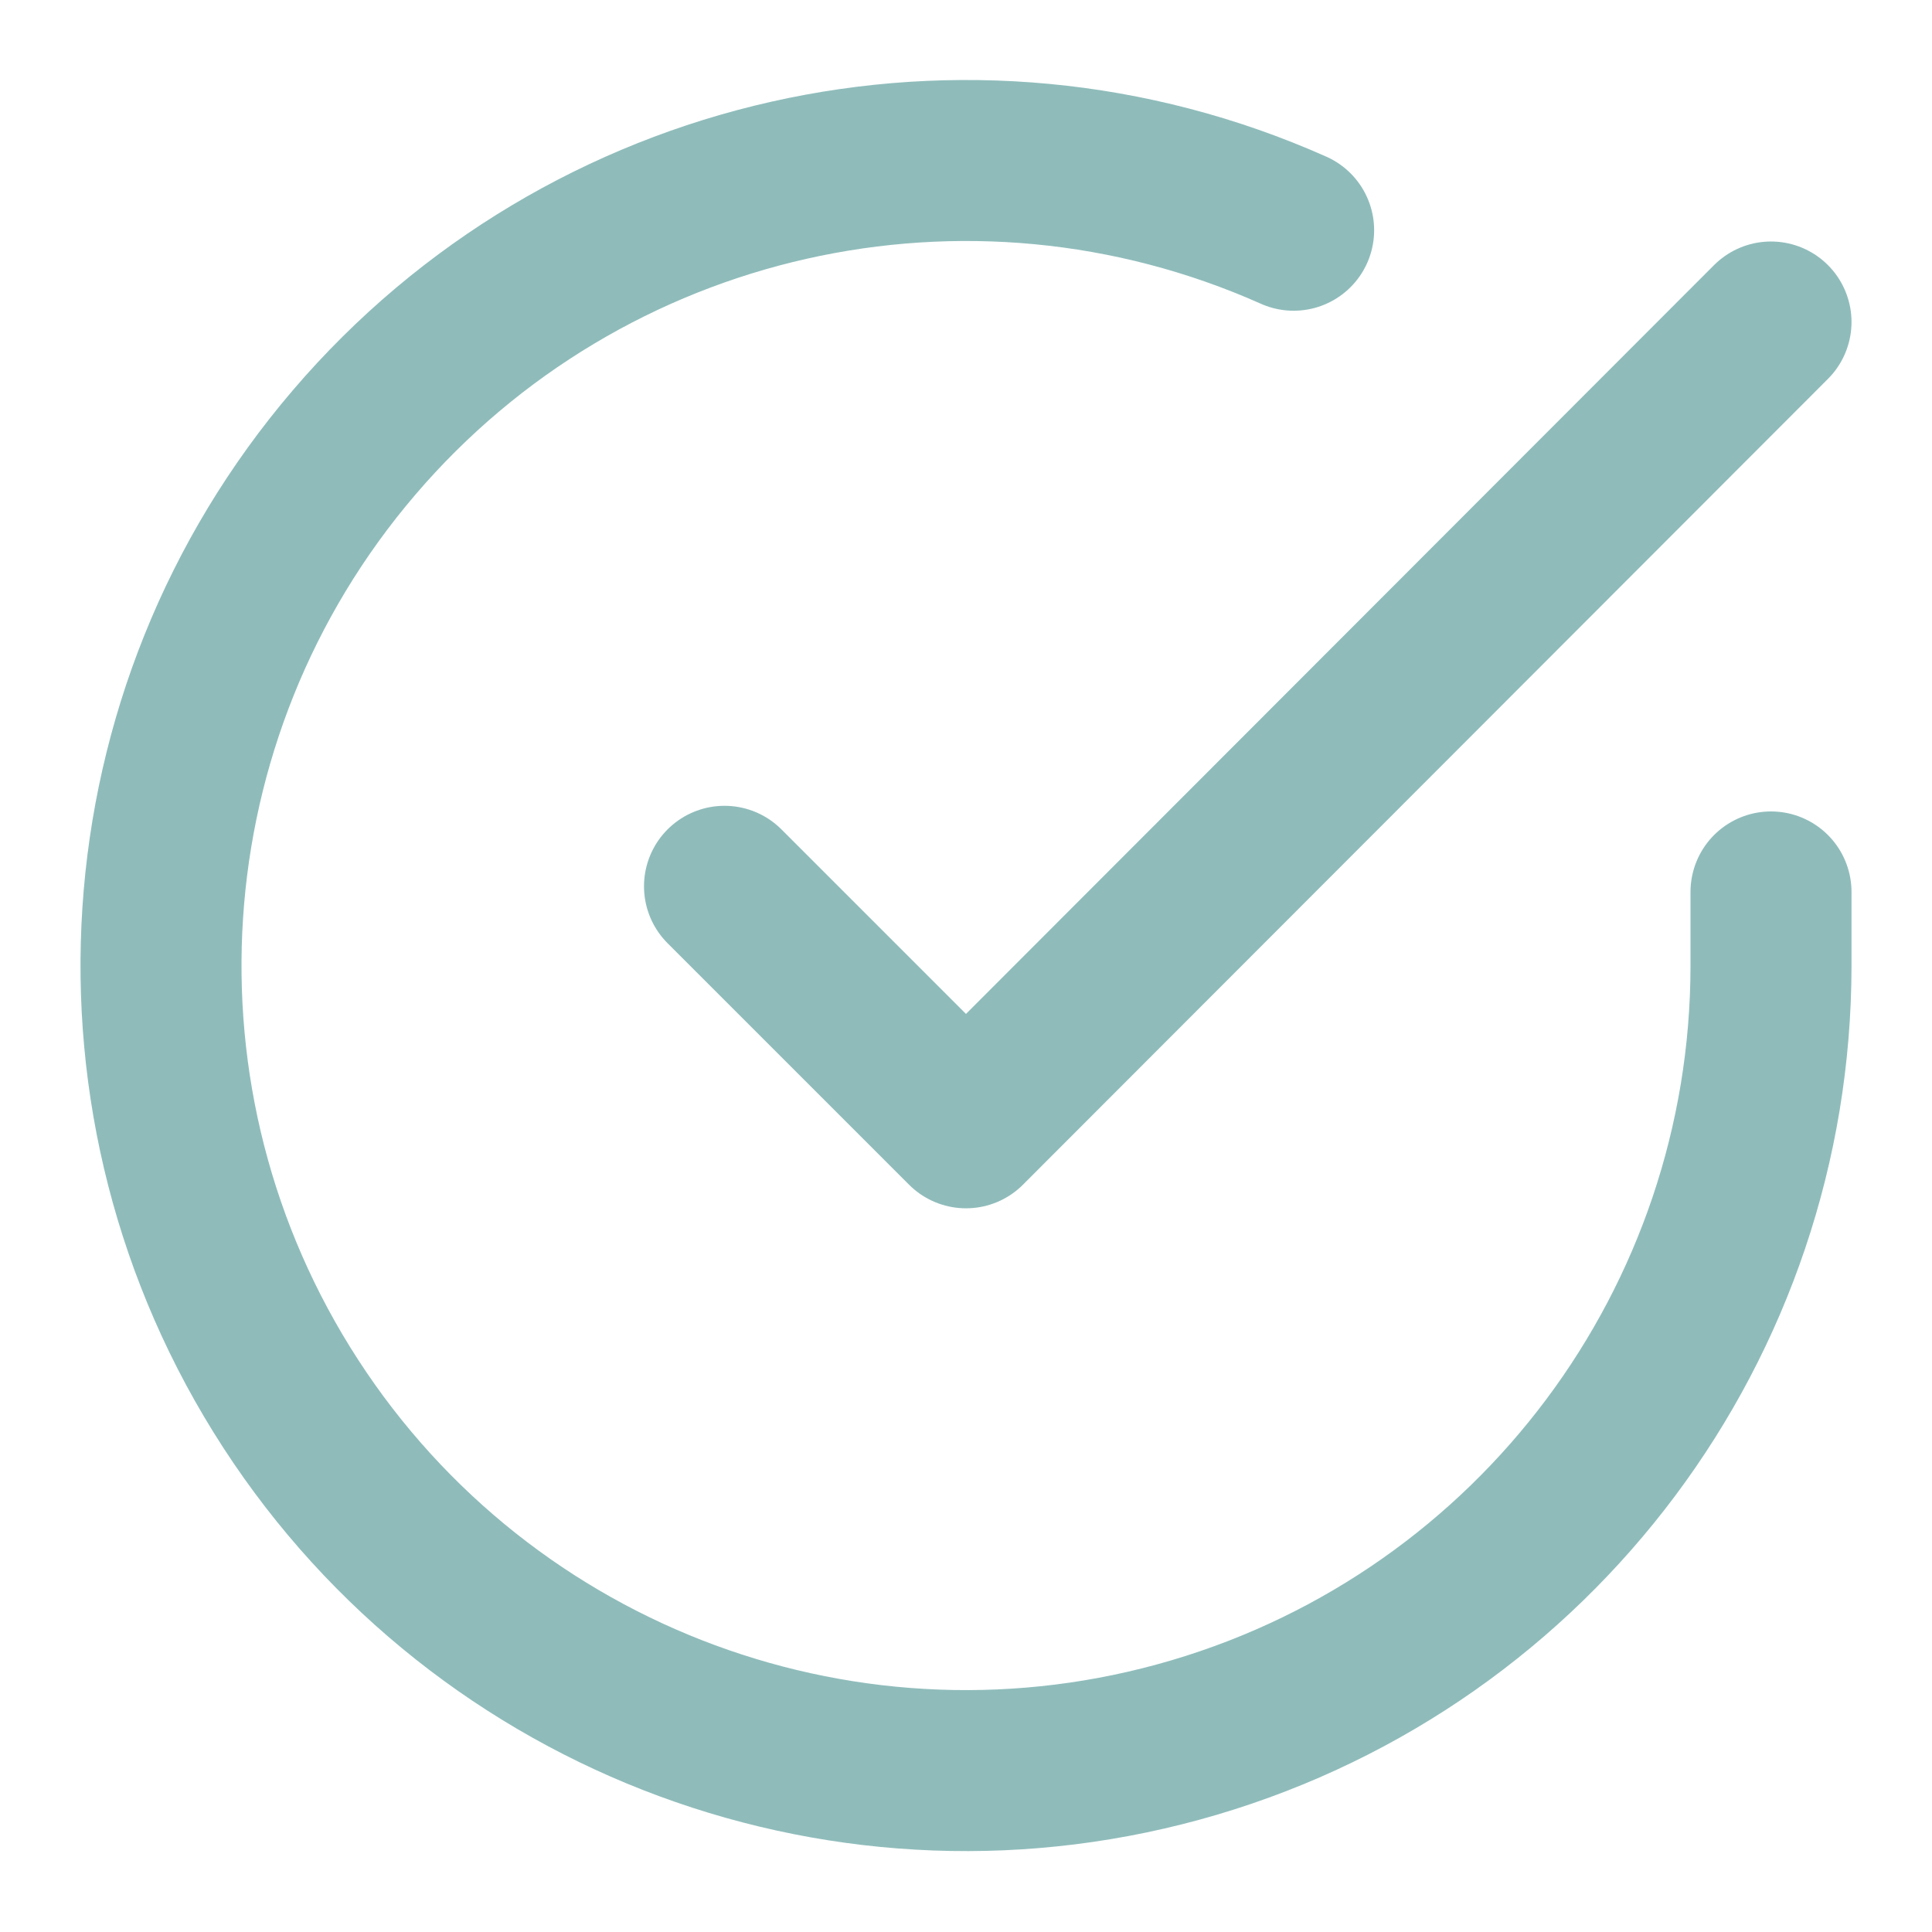
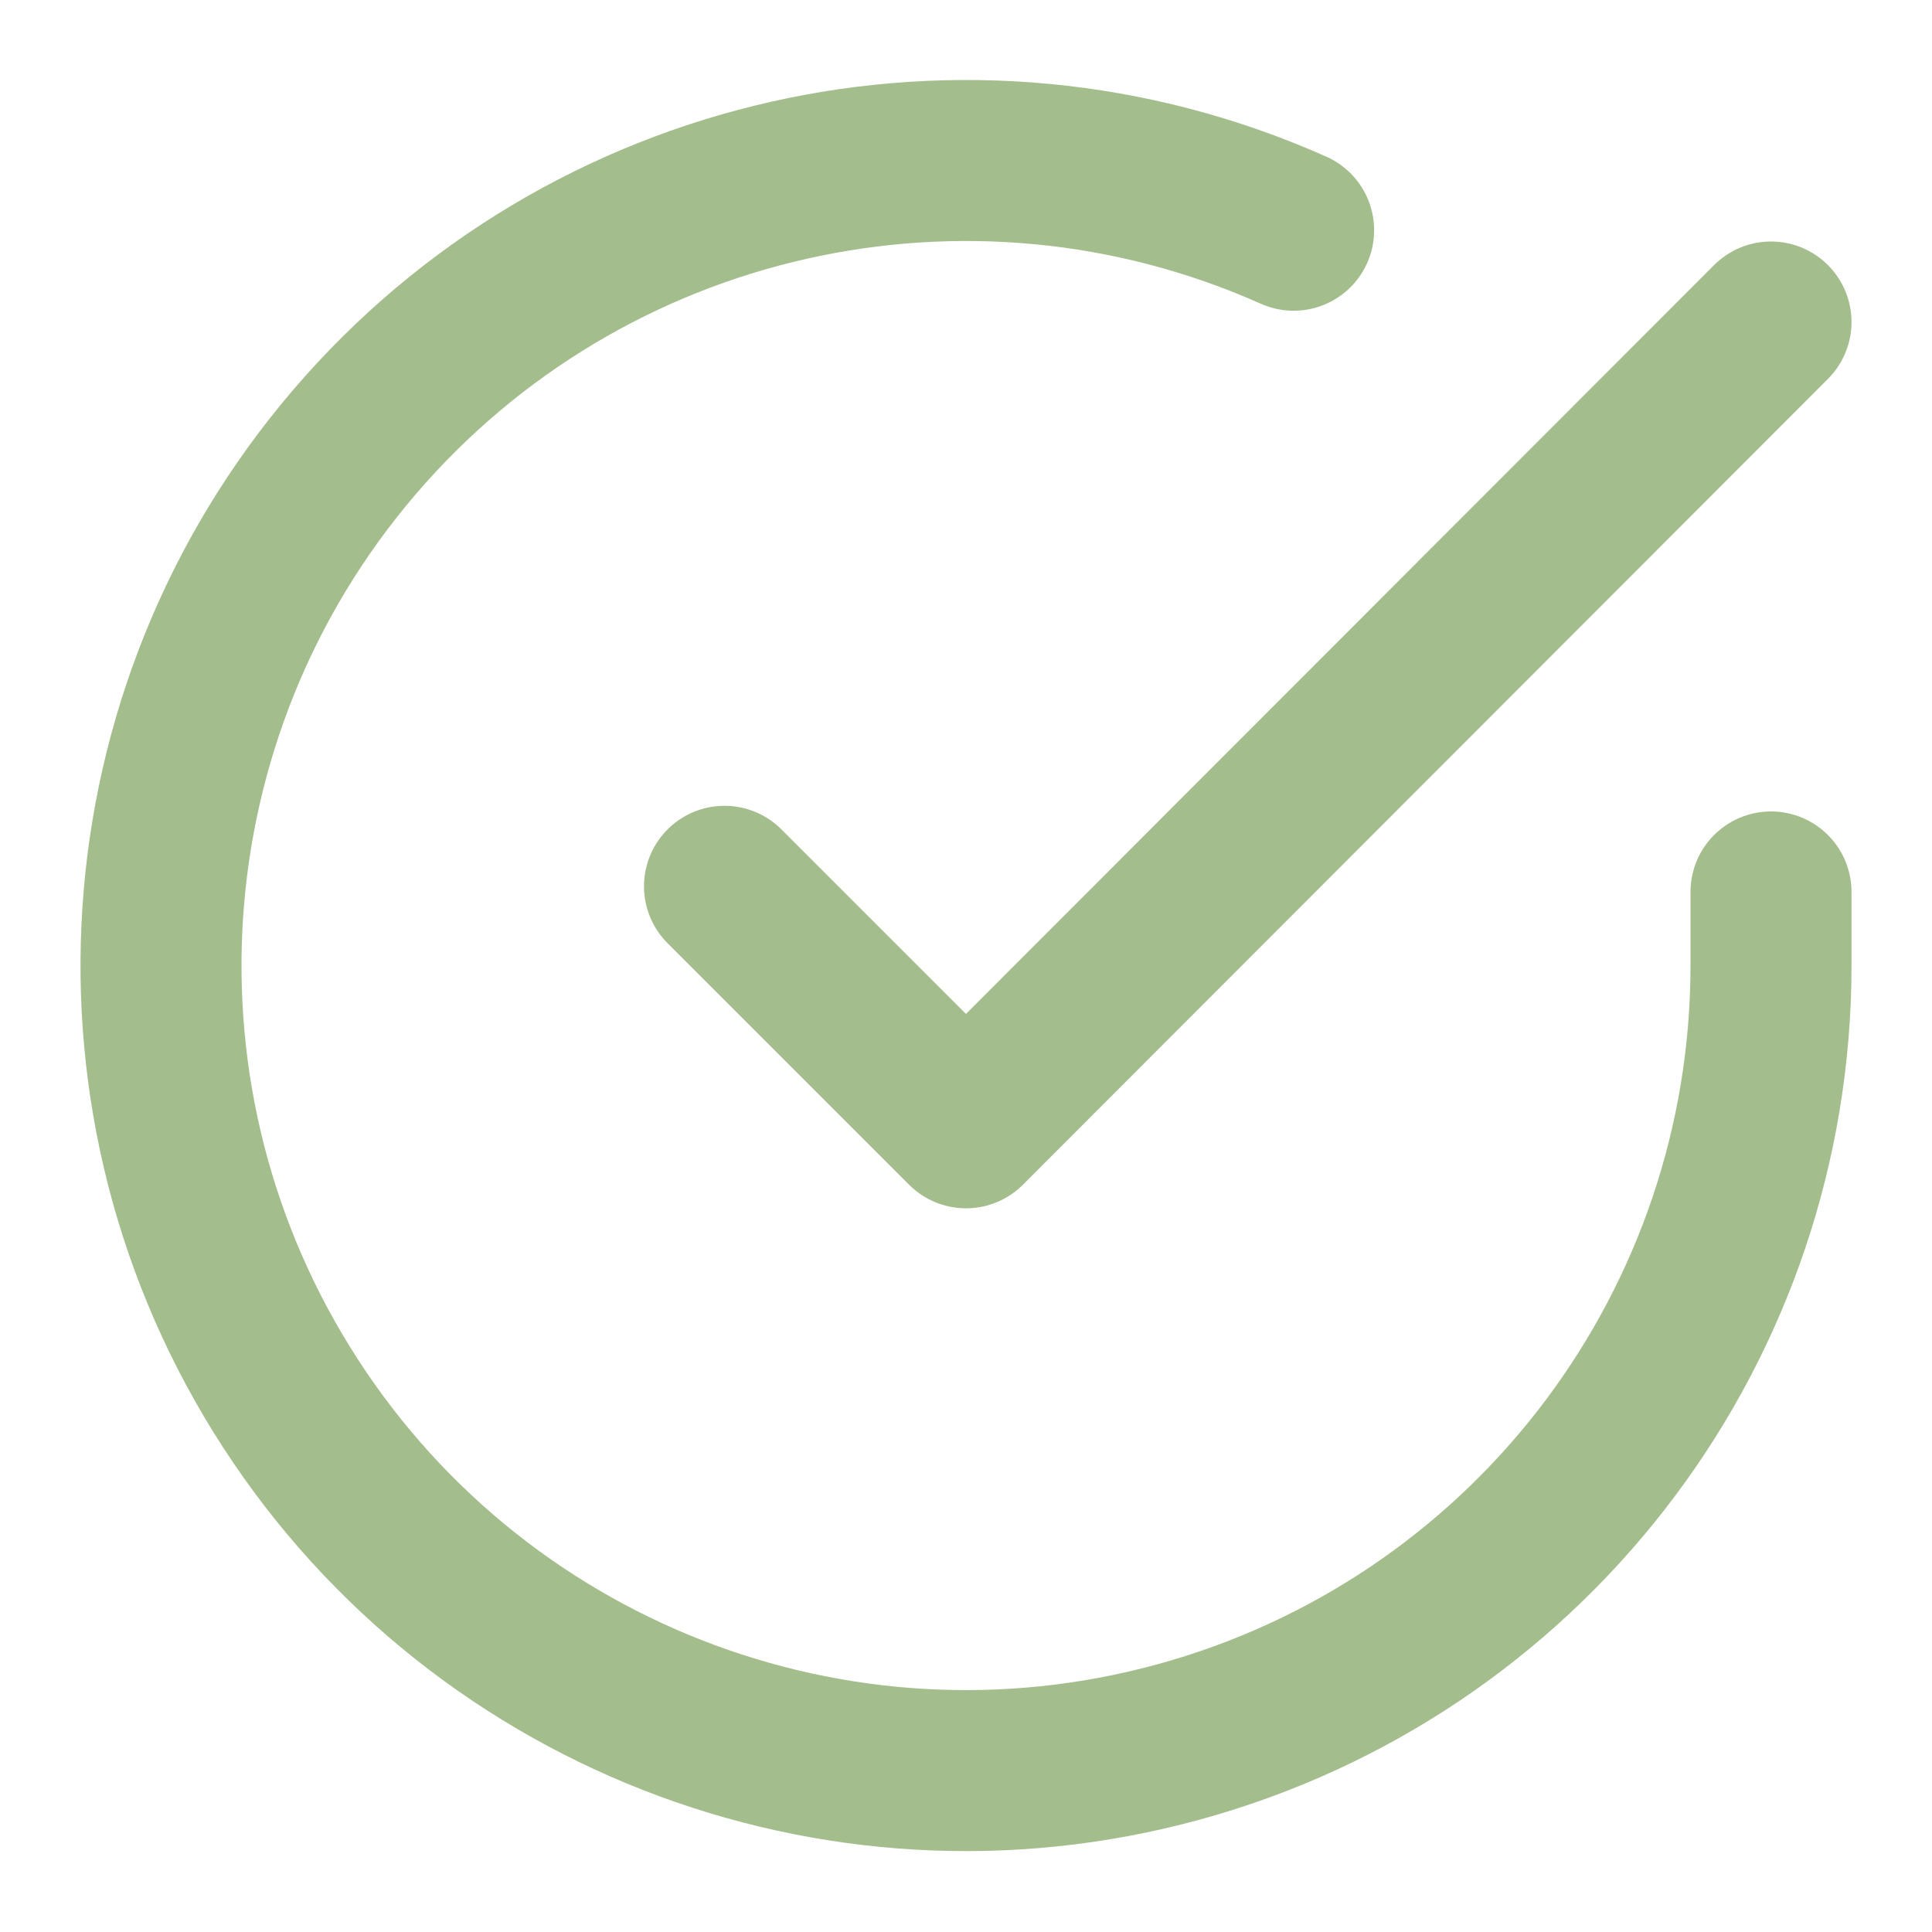
- <svg xmlns="http://www.w3.org/2000/svg" width="32" height="32" viewBox="0 0 24 24" fill="none" stroke="#8FBCBB" stroke-width="2" stroke-linecap="round" stroke-linejoin="round" class="feather feather-check-circle">
+ <svg xmlns="http://www.w3.org/2000/svg" width="48" height="48" viewBox="0 0 24 24" fill="none" stroke="#a3be8c" stroke-width="2" stroke-linecap="round" stroke-linejoin="round" class="feather feather-check-circle">
  <path d="M22 11.08V12a10 10 0 1 1-5.93-9.14" />
  <polyline points="22 4 12 14.01 9 11.01" />
</svg>
